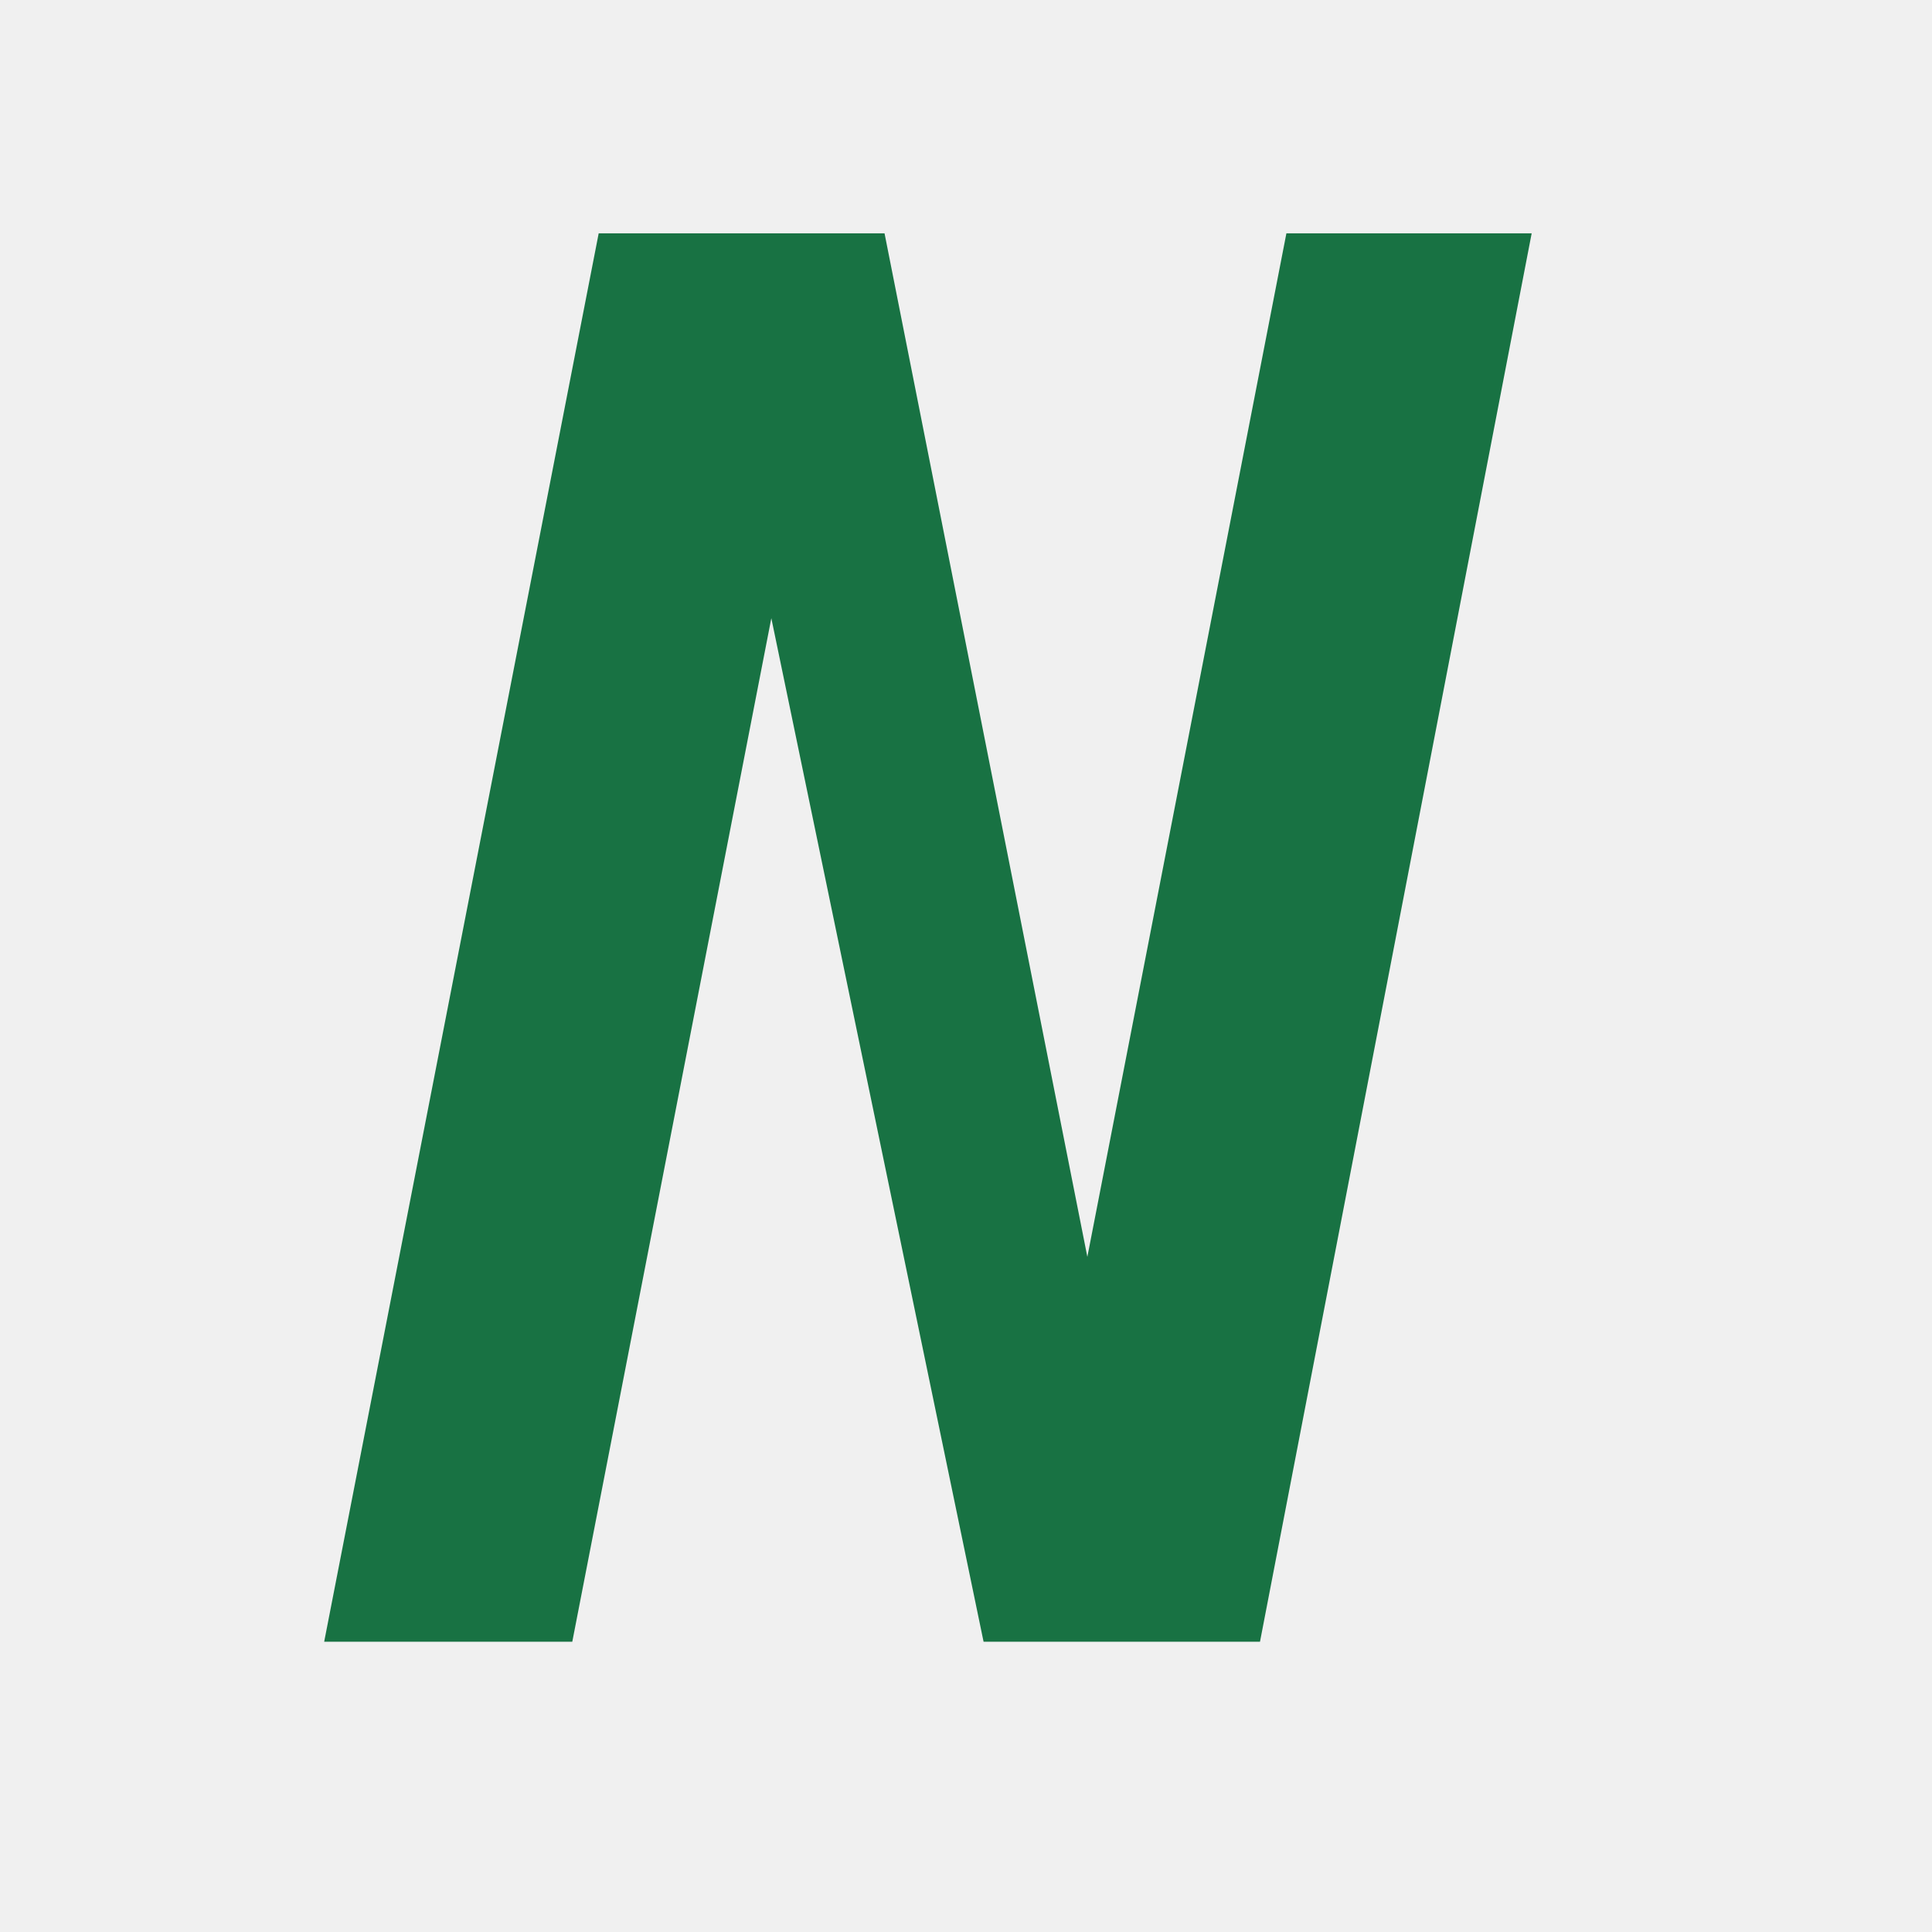
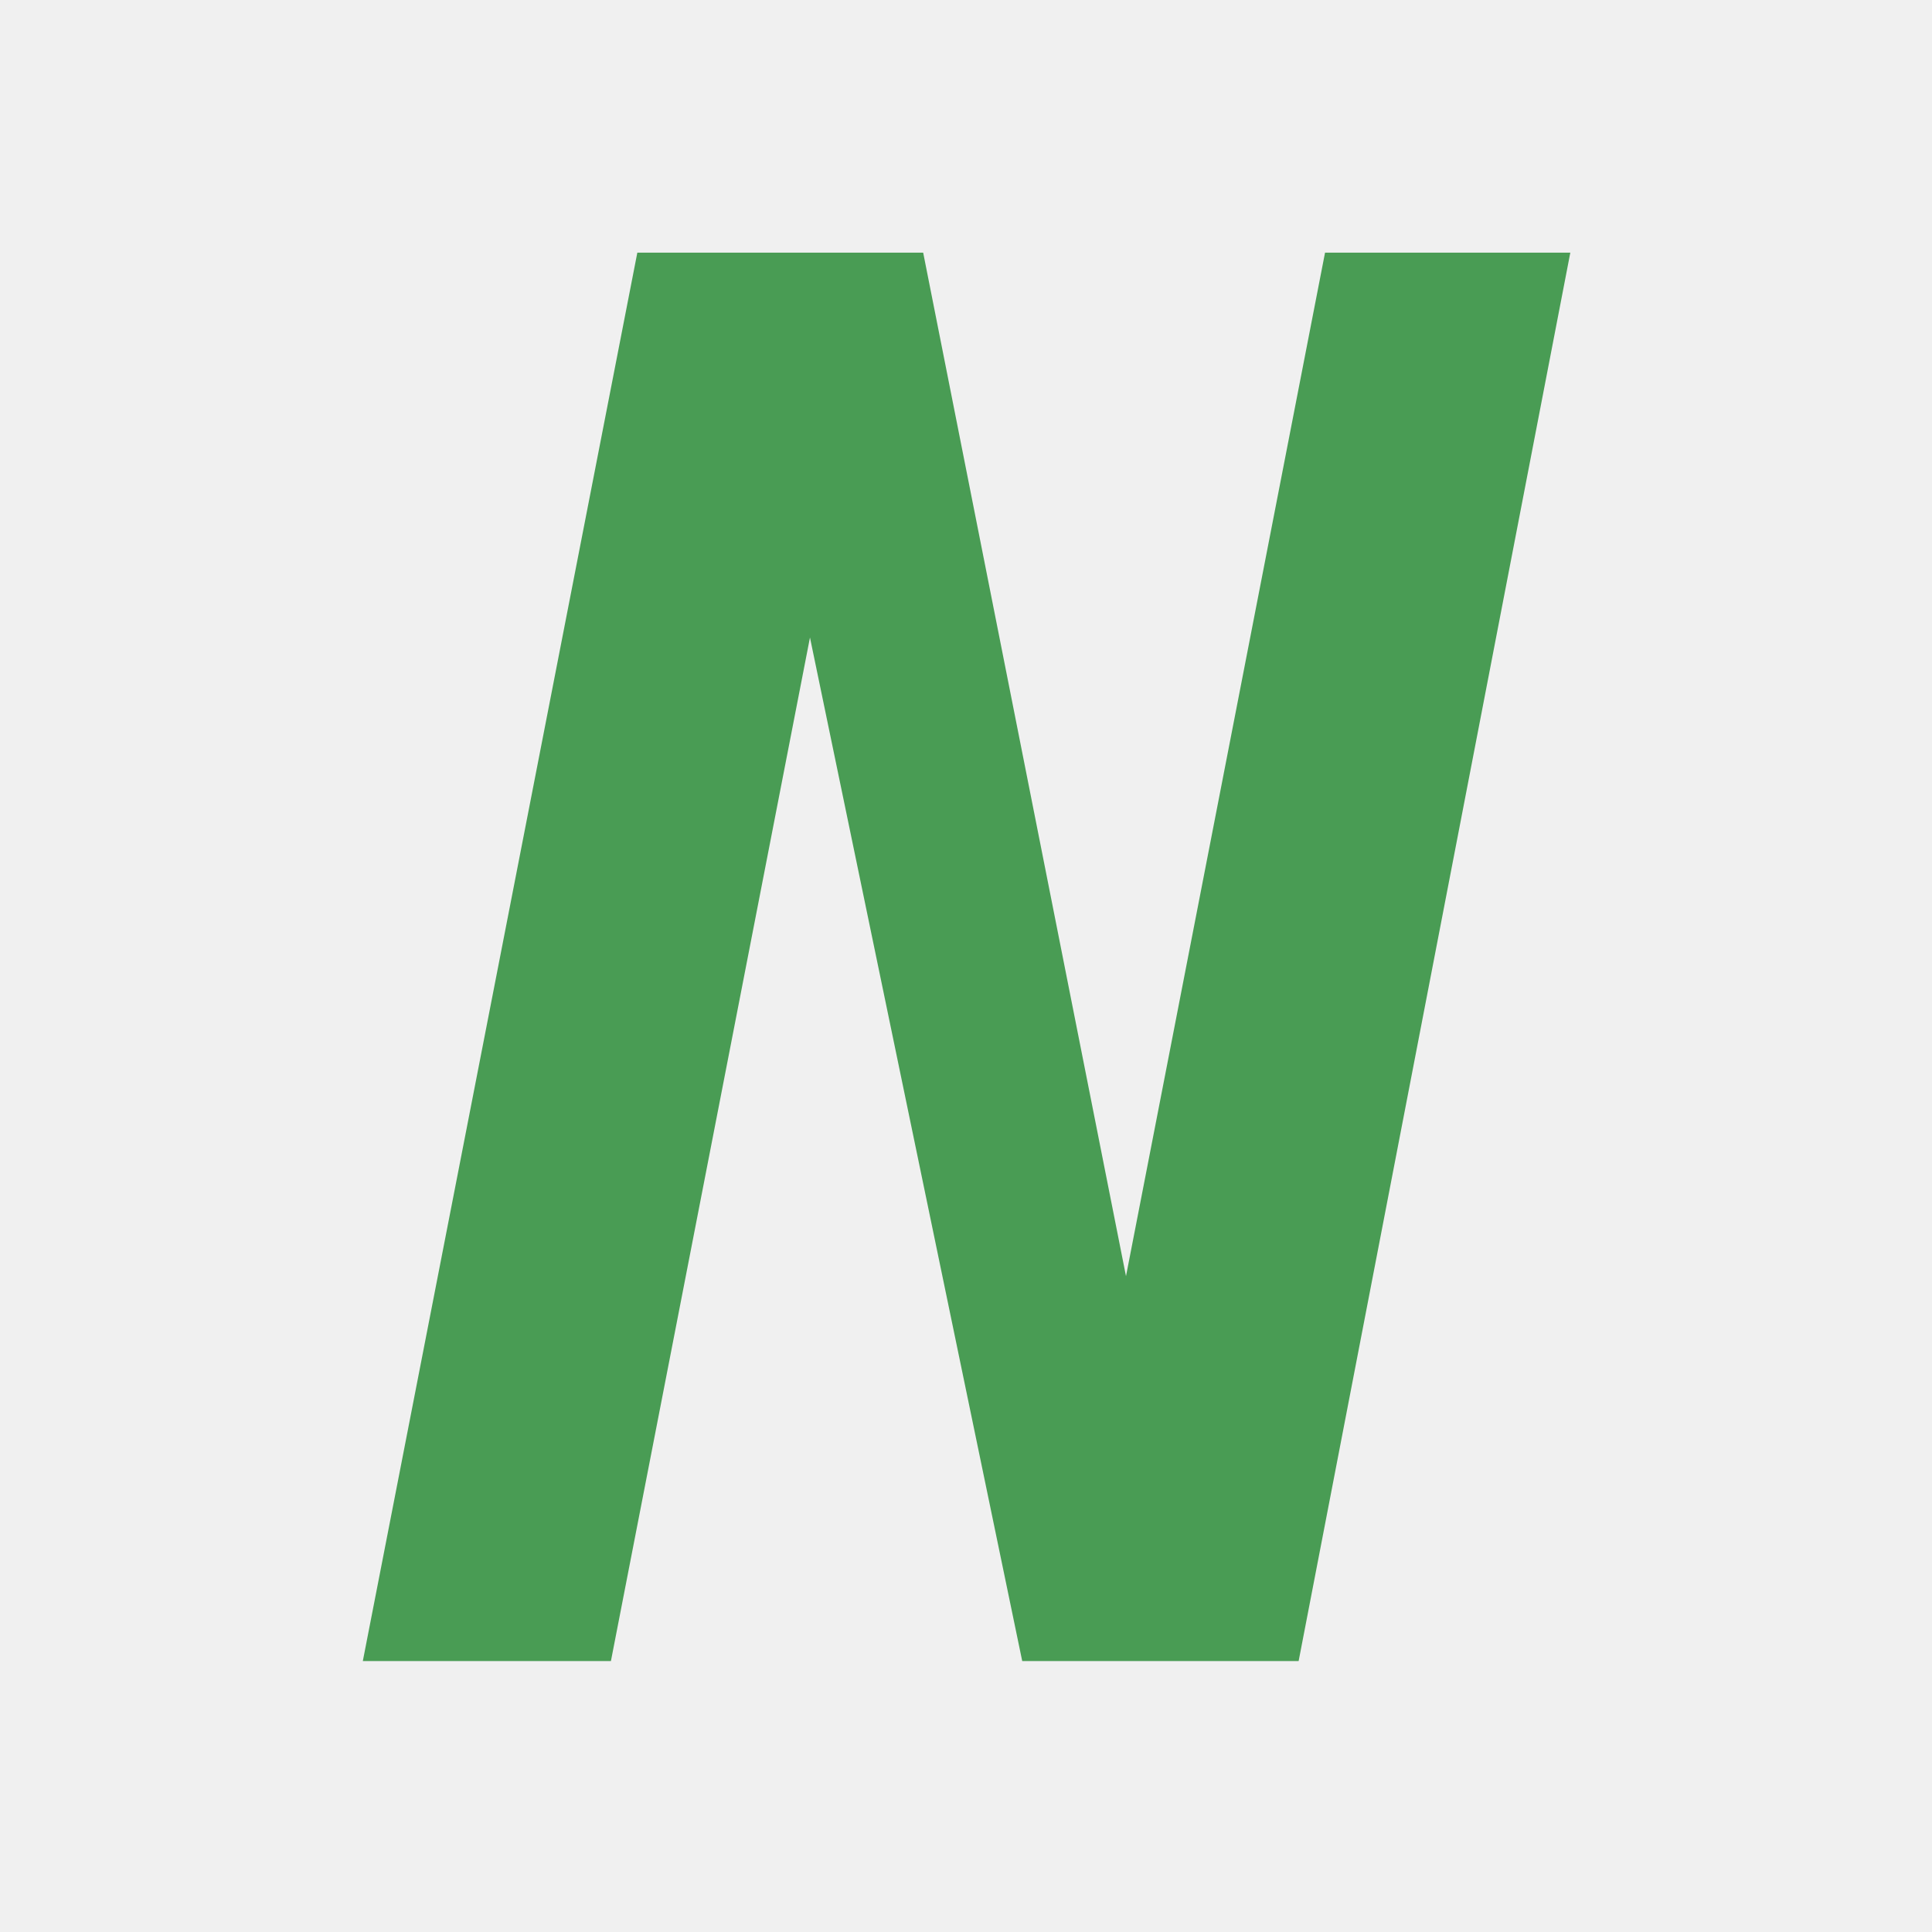
<svg xmlns="http://www.w3.org/2000/svg" width="16px" height="16px" viewBox="0 0 2048 2048">
-   <rect fill-opacity="0" x="64" y="64" width="1920" height="1920" rx="128" ry="128" fill="#40b6e0" />
+   <circle fill-opacity="0" r="896" cx="1024" cy="1024" fill="#ffffff" />
  <g transform="scale(1)">
-     <path fill-opacity="1" transform="translate(368.64, 1740.32) rotate(180) scale(-1, 1)" fill="#187243" d="M266 1493h303l215 -1085l211 1085h260l-288 -1493h-293l-225 1085l-211 -1085h-263z" />
+     <path fill-opacity="1" transform="translate(409.6, 1760.8) rotate(180) scale(-1, 1)" fill="#499c54" d="M266 1493h303l215 -1085l211 1085h260l-288 -1493h-293l-225 1085l-211 -1085h-263z" />
  </g>
</svg>
